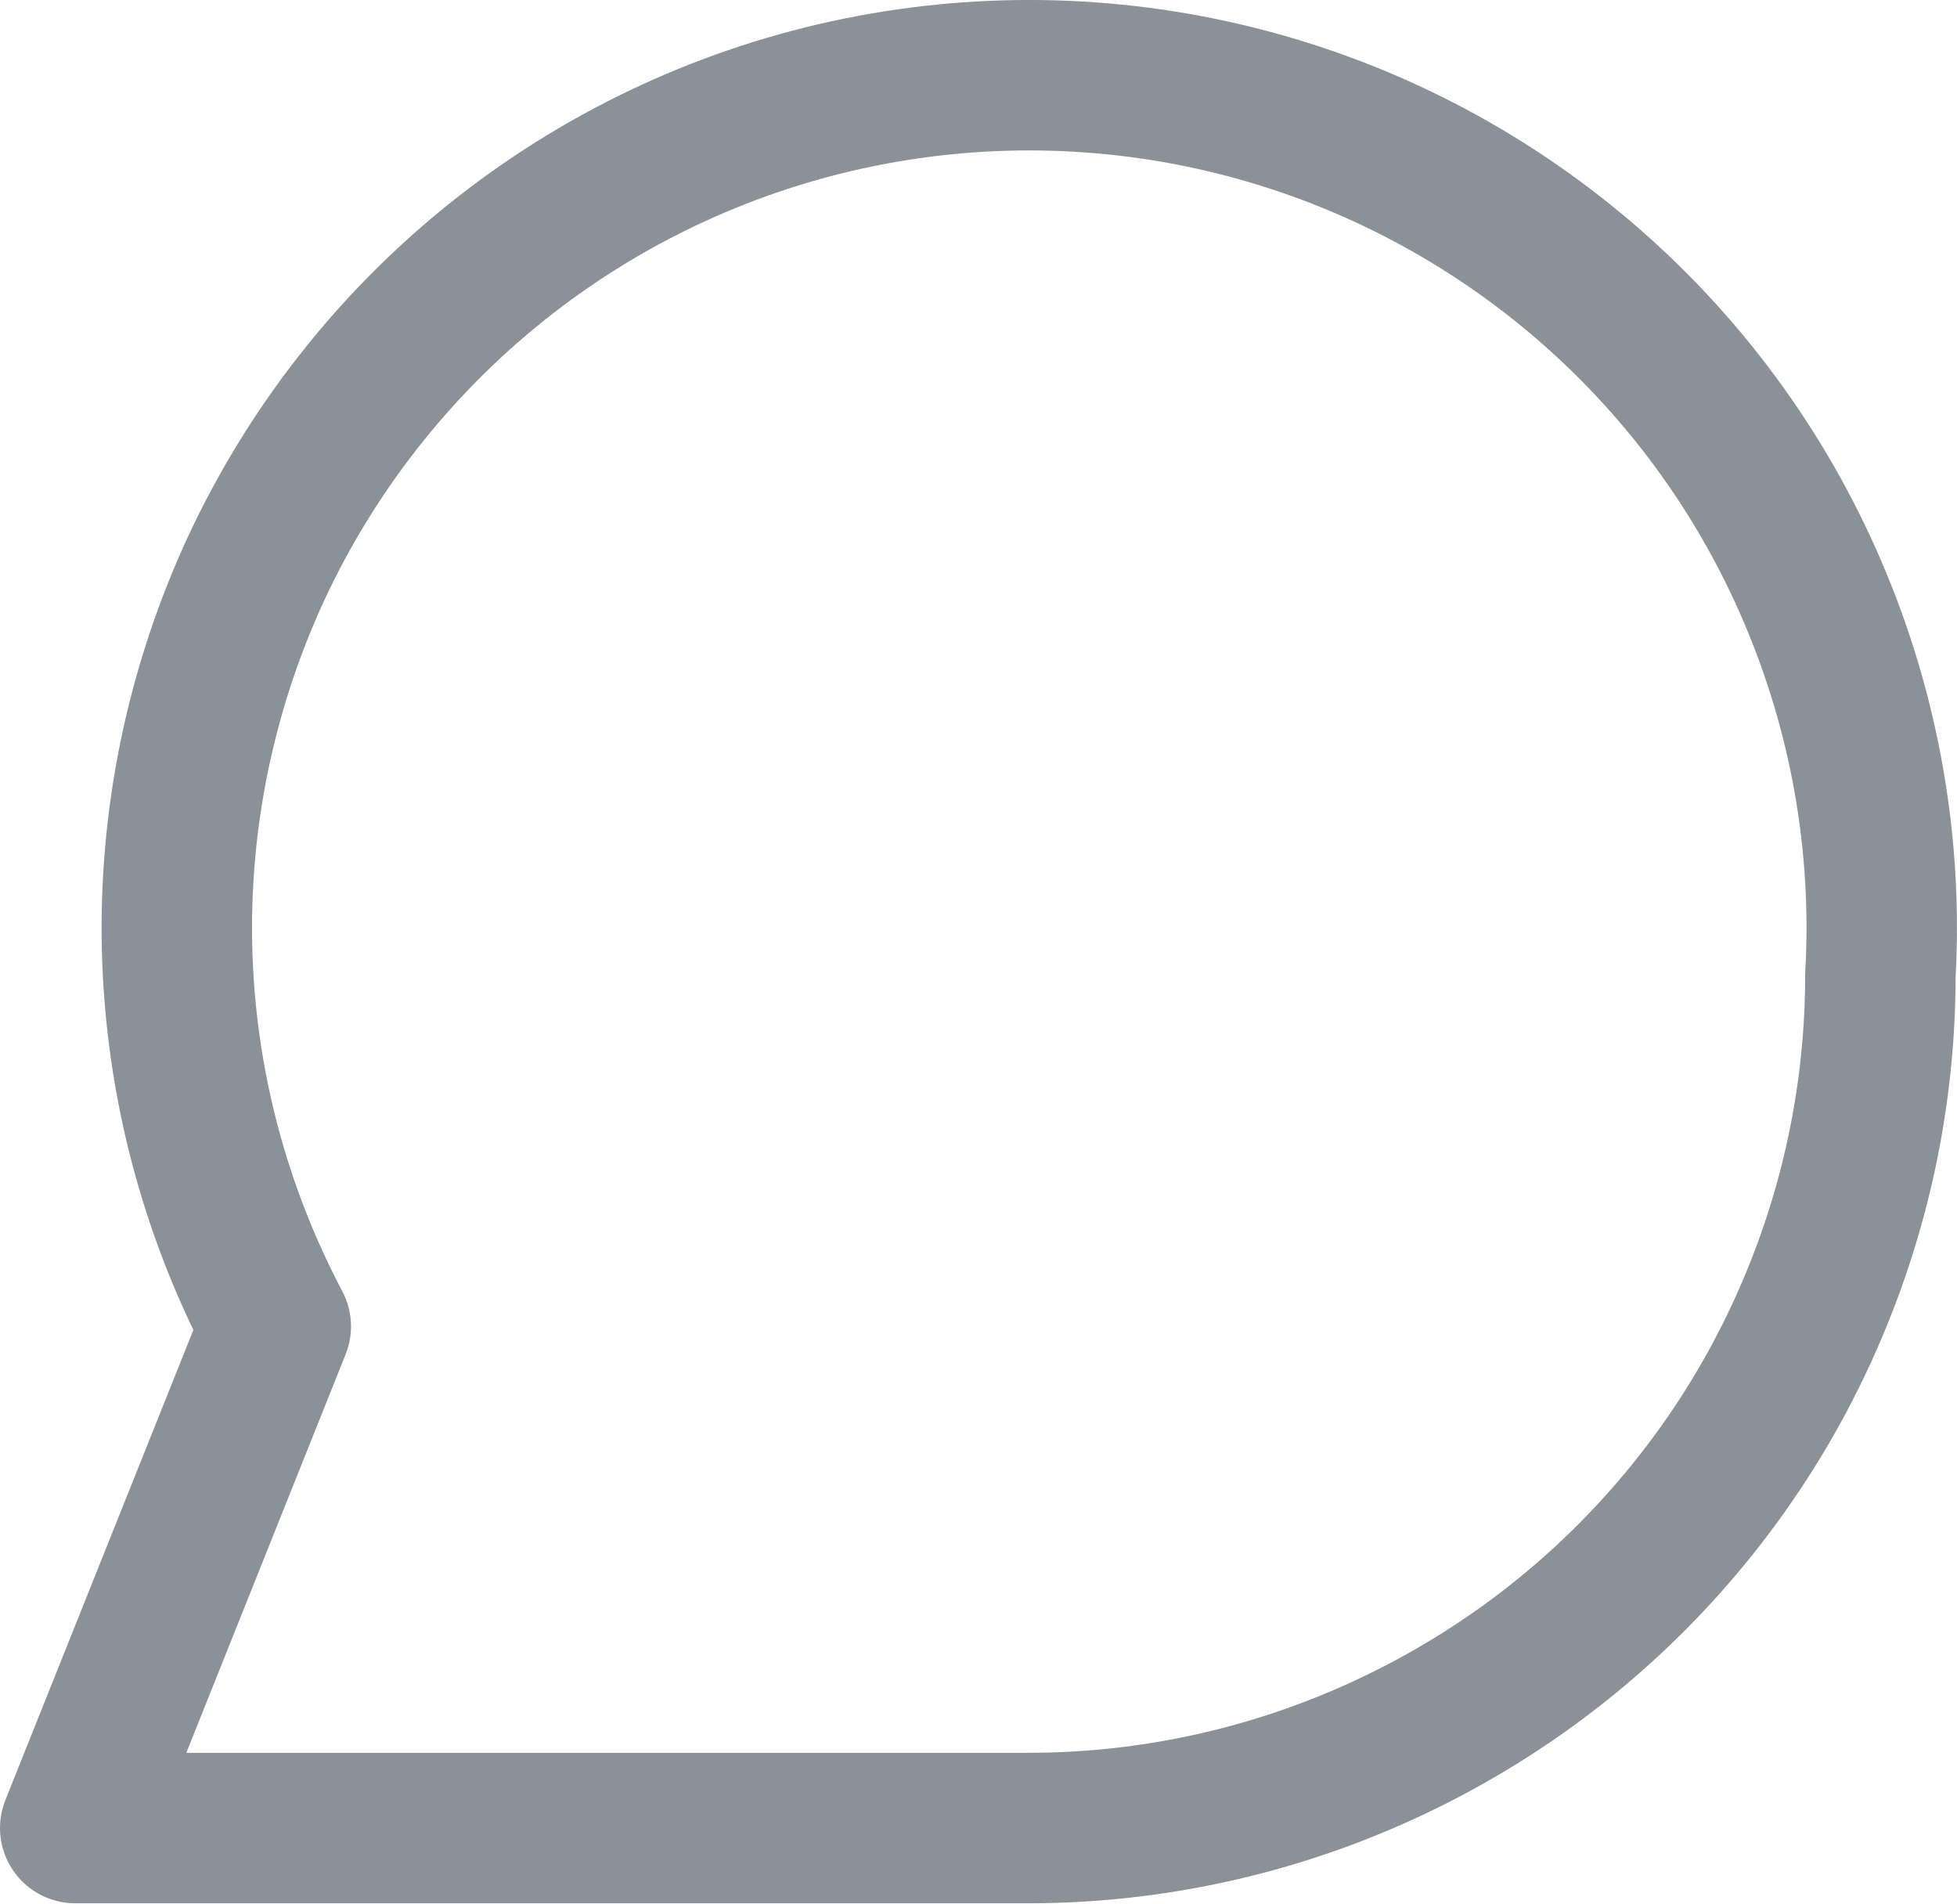
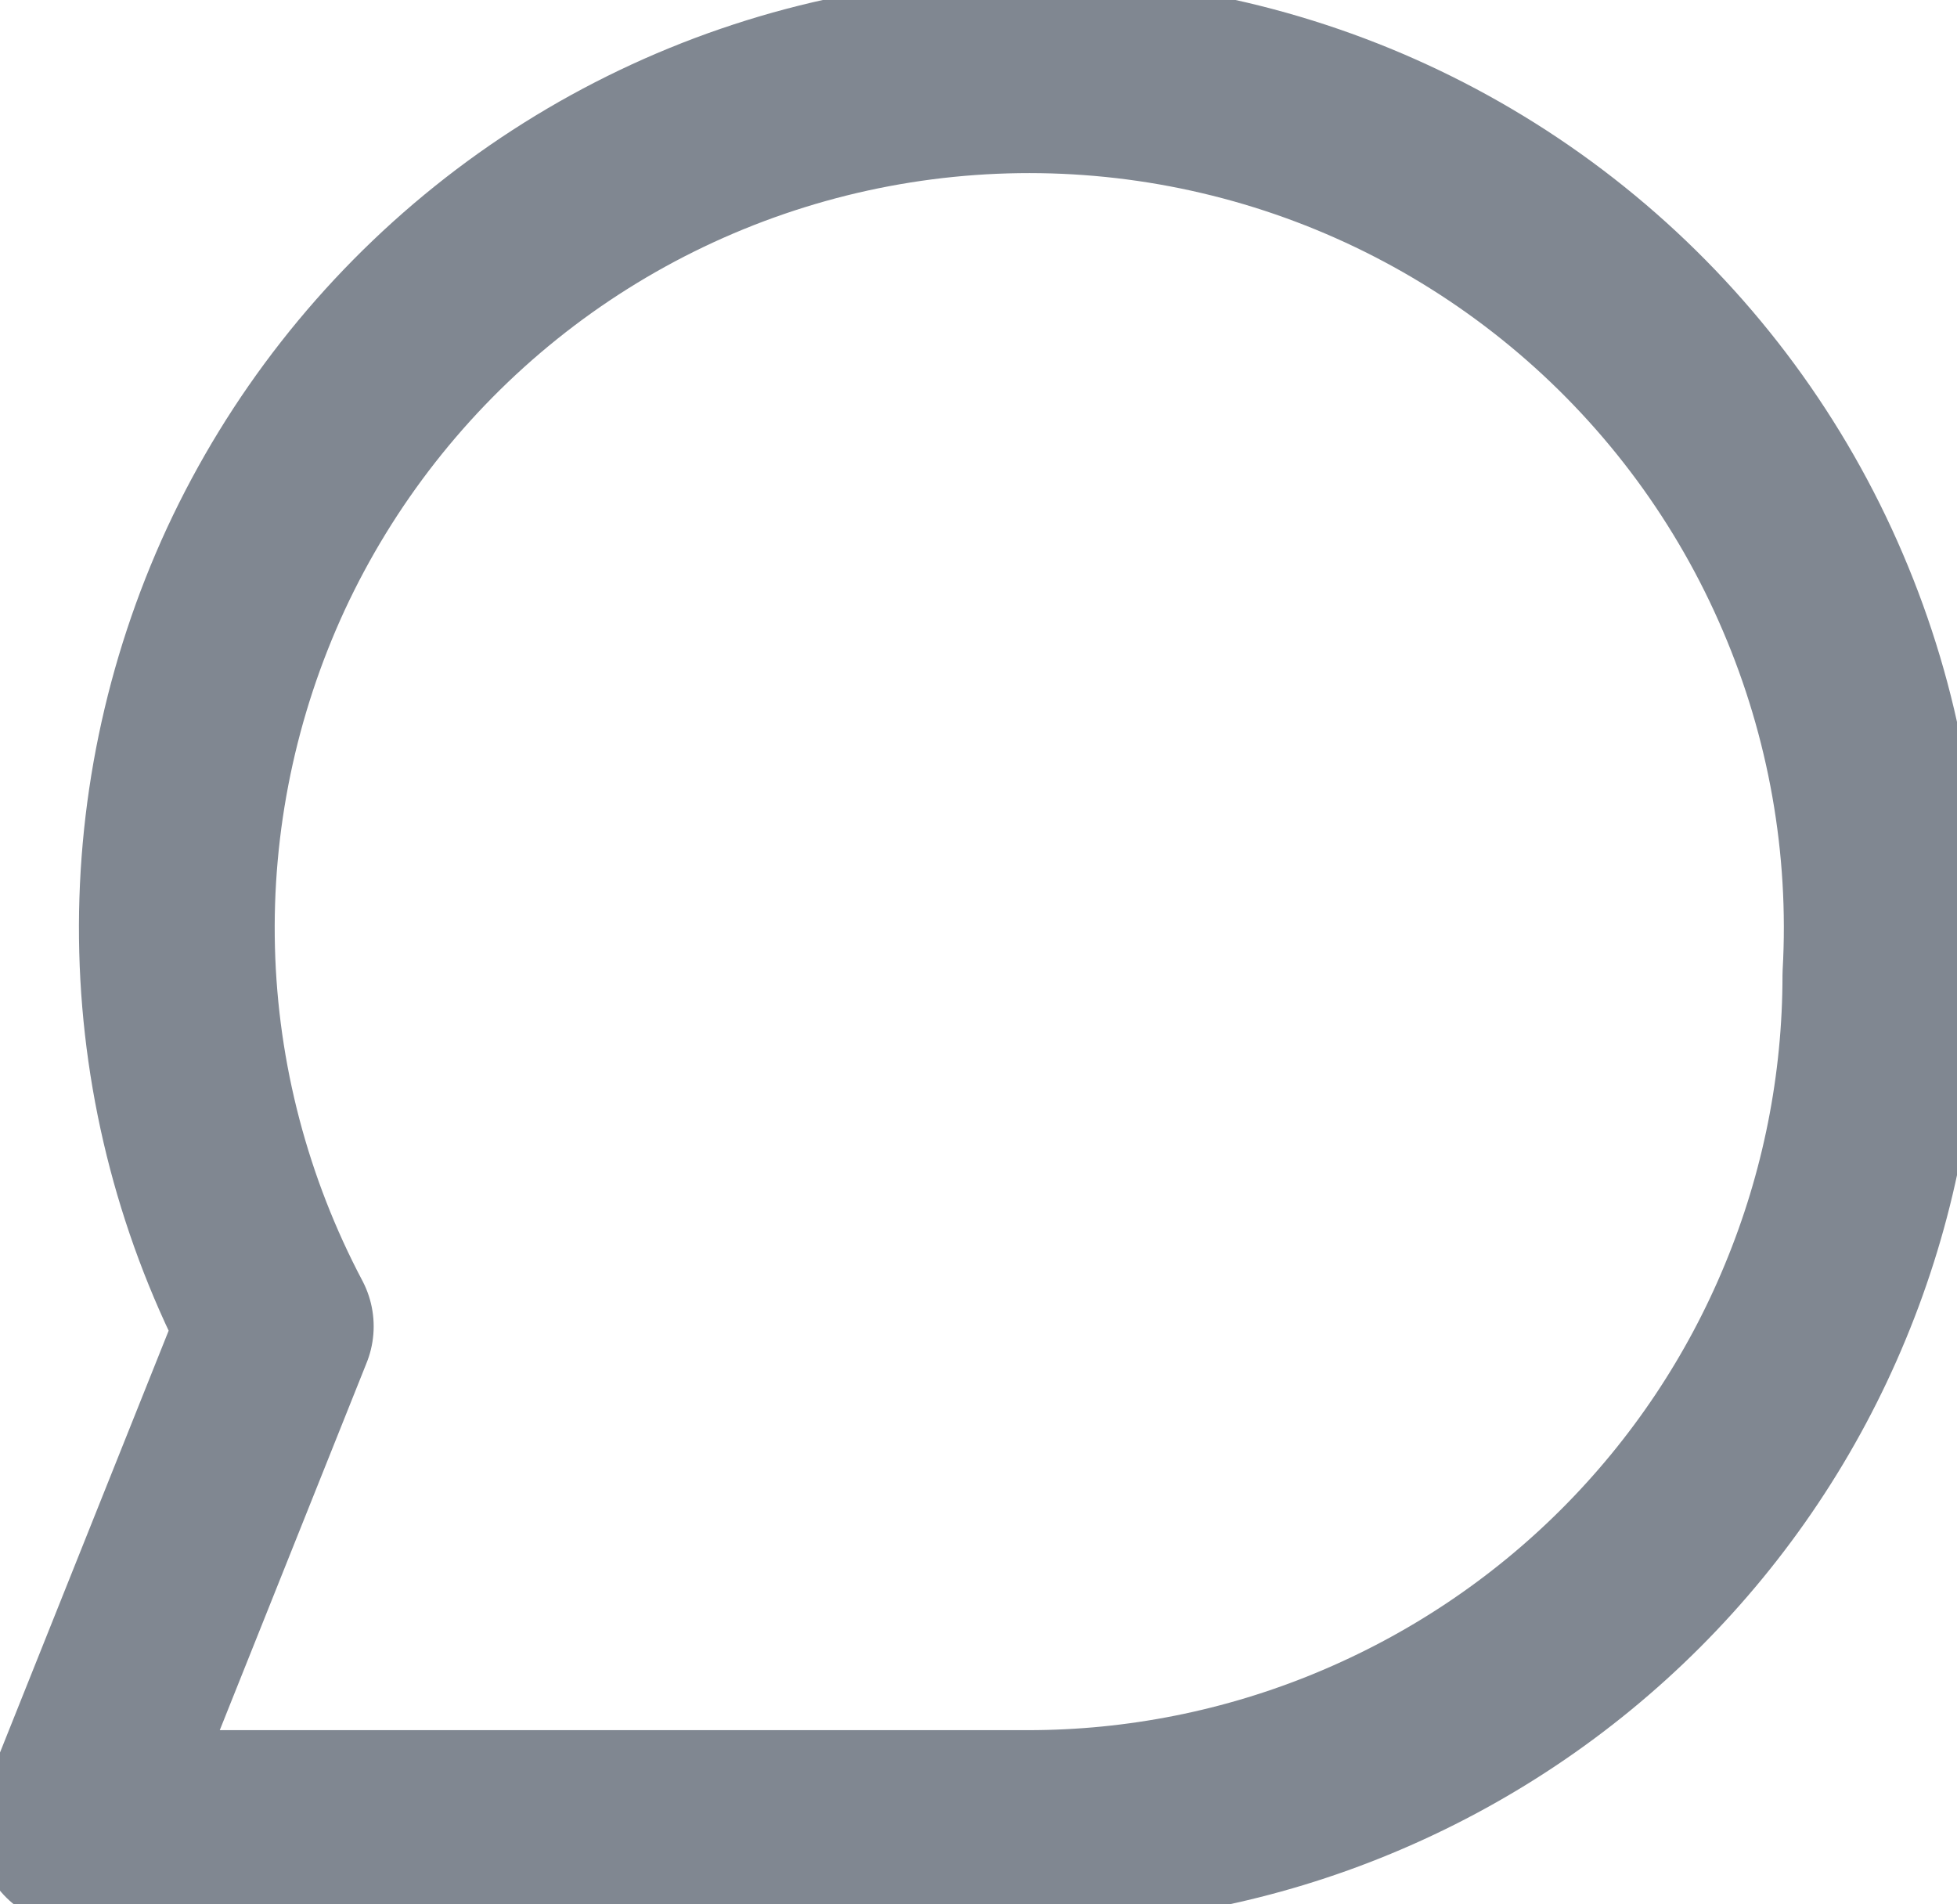
<svg xmlns="http://www.w3.org/2000/svg" preserveAspectRatio="none" overflow="visible" style="display: block;" width="9.757" height="9.488" viewBox="0 0 9.757 9.488" fill="none">
-   <path id="Vector" d="M9.375 4.862C9.375 5.421 9.265 5.973 9.051 6.489C8.838 7.005 8.525 7.473 8.13 7.868C7.736 8.262 7.267 8.575 6.751 8.789C6.236 9.003 5.683 9.113 5.125 9.113H0.375L1.375 6.612C1.069 6.033 0.9 5.391 0.883 4.736C0.866 4.081 1.001 3.431 1.276 2.836C1.552 2.242 1.962 1.719 2.473 1.309C2.984 0.899 3.583 0.613 4.223 0.473C4.864 0.333 5.527 0.343 6.163 0.502C6.799 0.661 7.389 0.965 7.888 1.39C8.387 1.815 8.781 2.35 9.038 2.952C9.296 3.554 9.412 4.208 9.375 4.862Z" stroke-width="0.75" stroke-linecap="round" stroke-linejoin="round" stroke="#8A9199" />
+   <path id="Vector" d="M9.375 4.862C9.375 5.421 9.265 5.973 9.051 6.489C8.838 7.005 8.525 7.473 8.13 7.868C7.736 8.262 7.267 8.575 6.751 8.789C6.236 9.003 5.683 9.113 5.125 9.113H0.375L1.375 6.612C1.069 6.033 0.9 5.391 0.883 4.736C0.866 4.081 1.001 3.431 1.276 2.836C1.552 2.242 1.962 1.719 2.473 1.309C2.984 0.899 3.583 0.613 4.223 0.473C4.864 0.333 5.527 0.343 6.163 0.502C6.799 0.661 7.389 0.965 7.888 1.39C8.387 1.815 8.781 2.35 9.038 2.952C9.296 3.554 9.412 4.208 9.375 4.862Z" stroke-width="0.976" stroke-linecap="round" stroke-linejoin="round" stroke="#808791" />
</svg>
